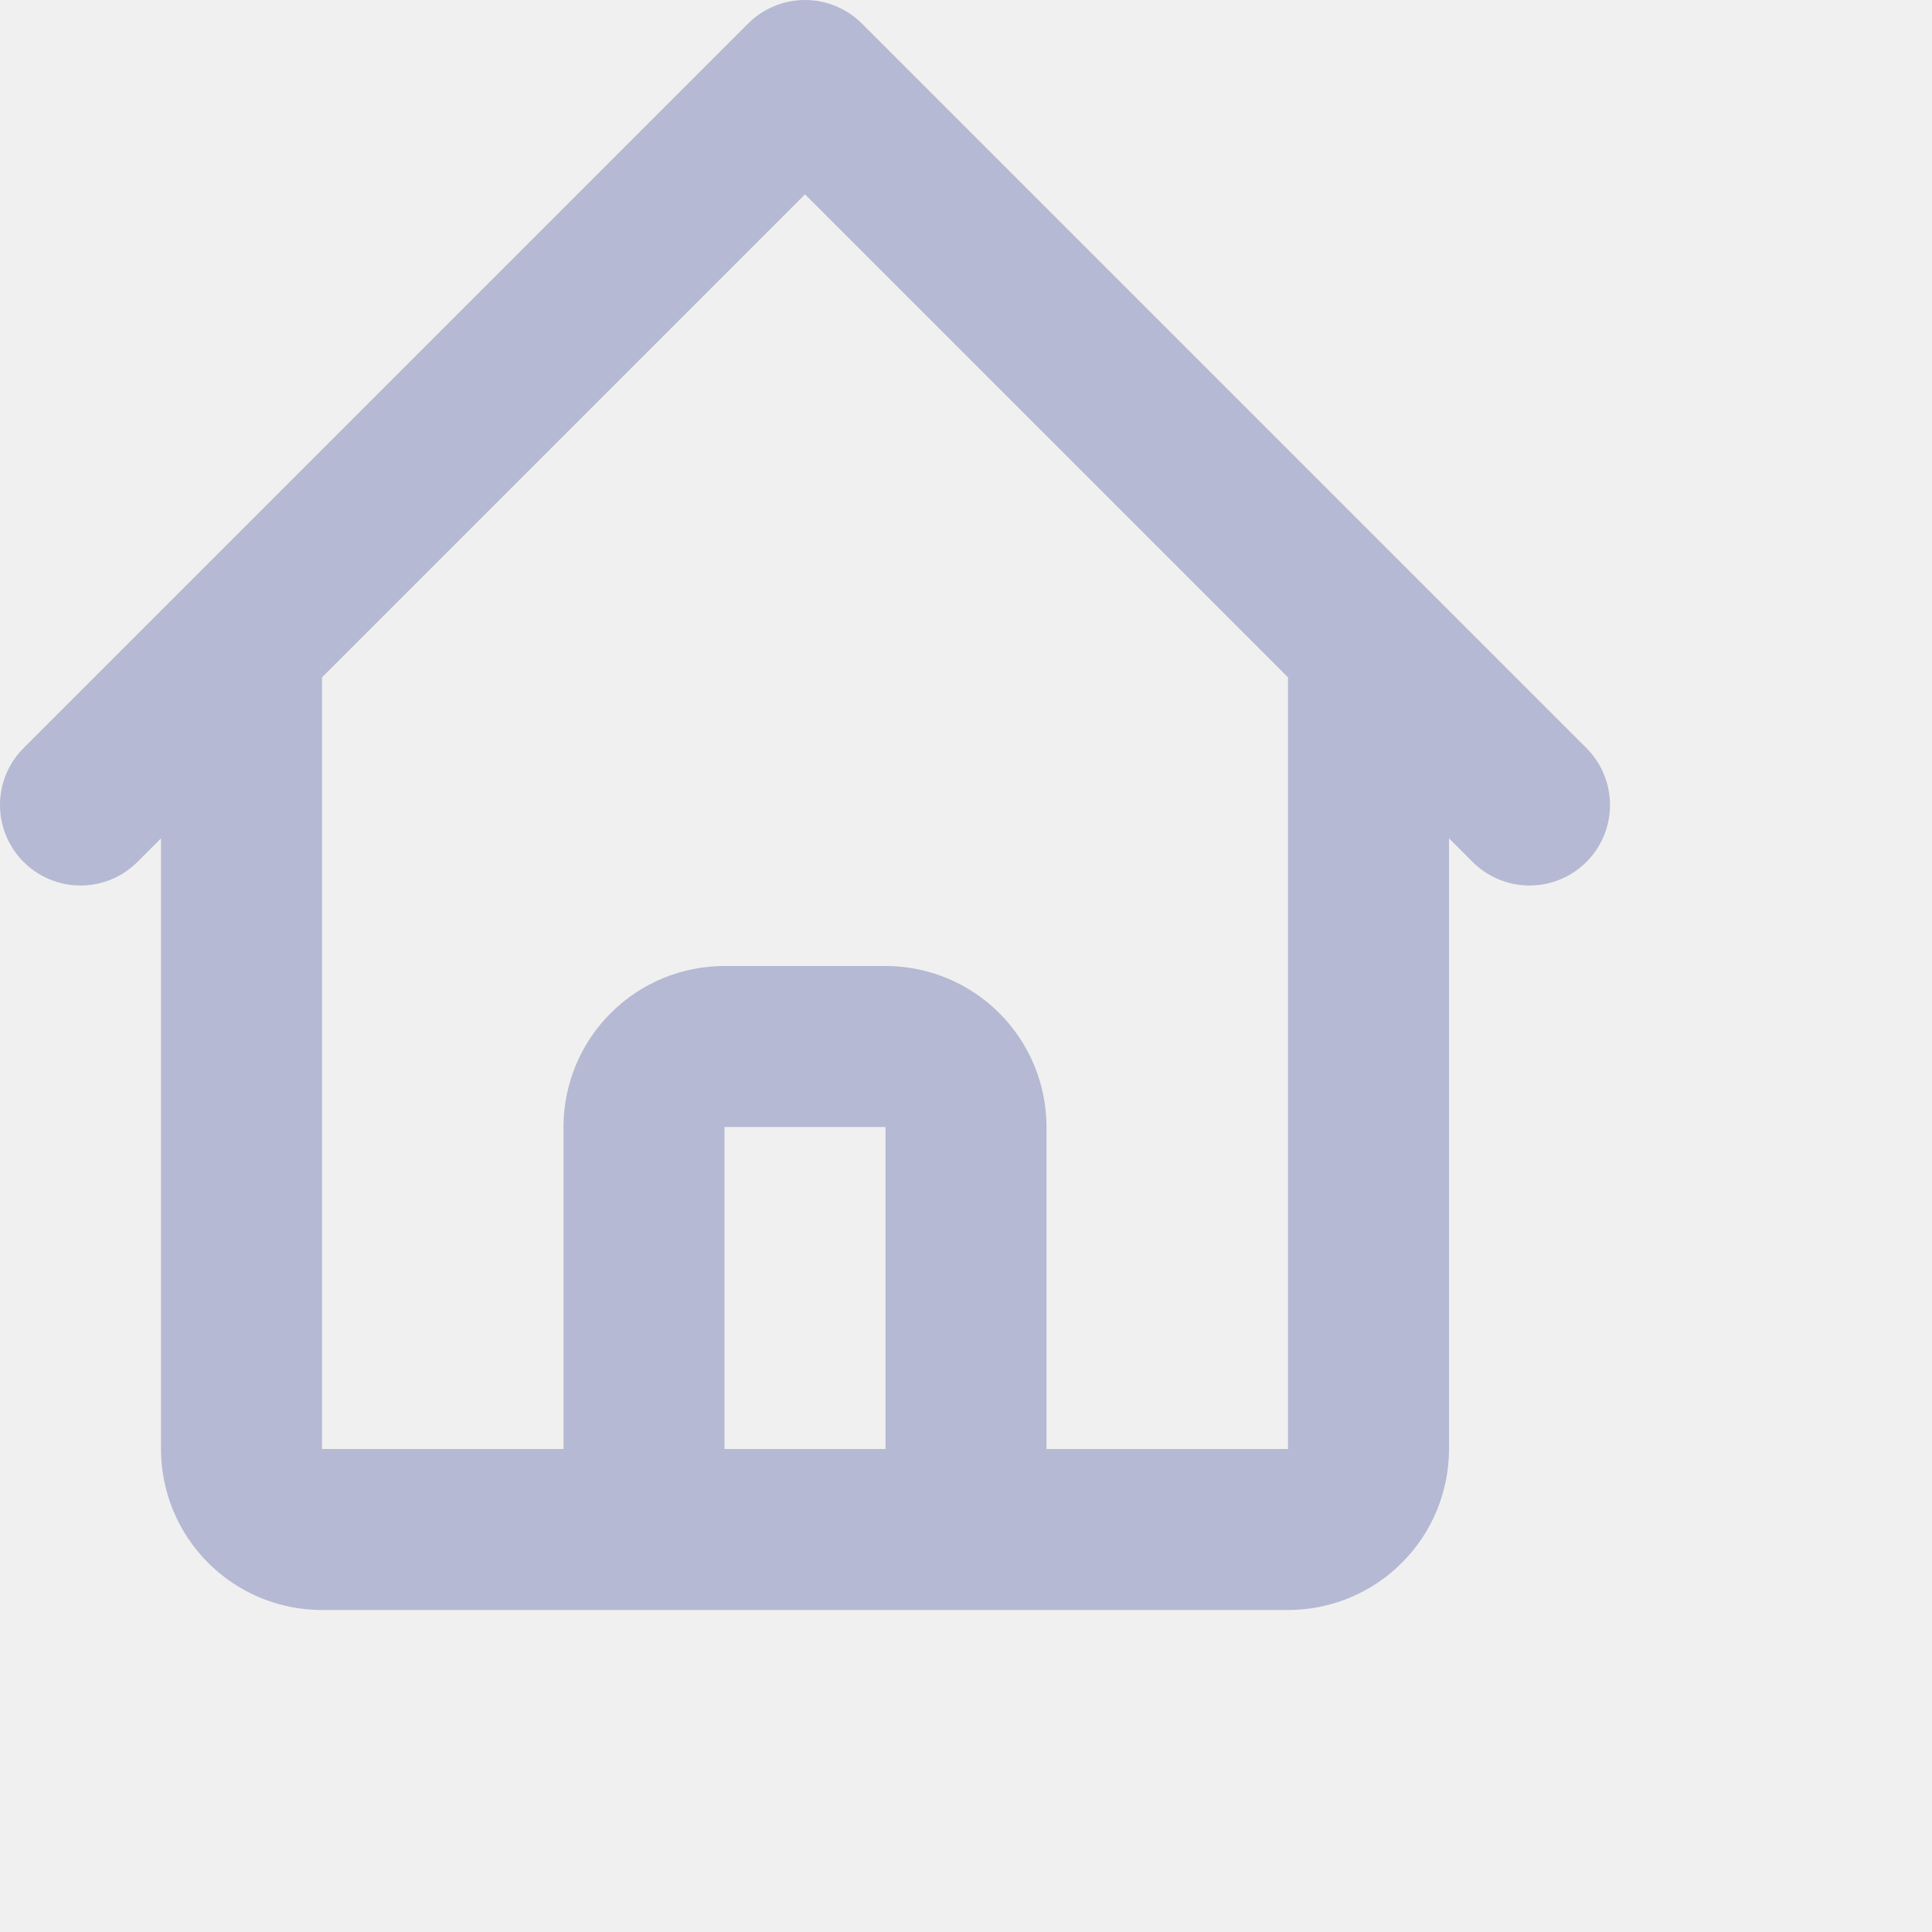
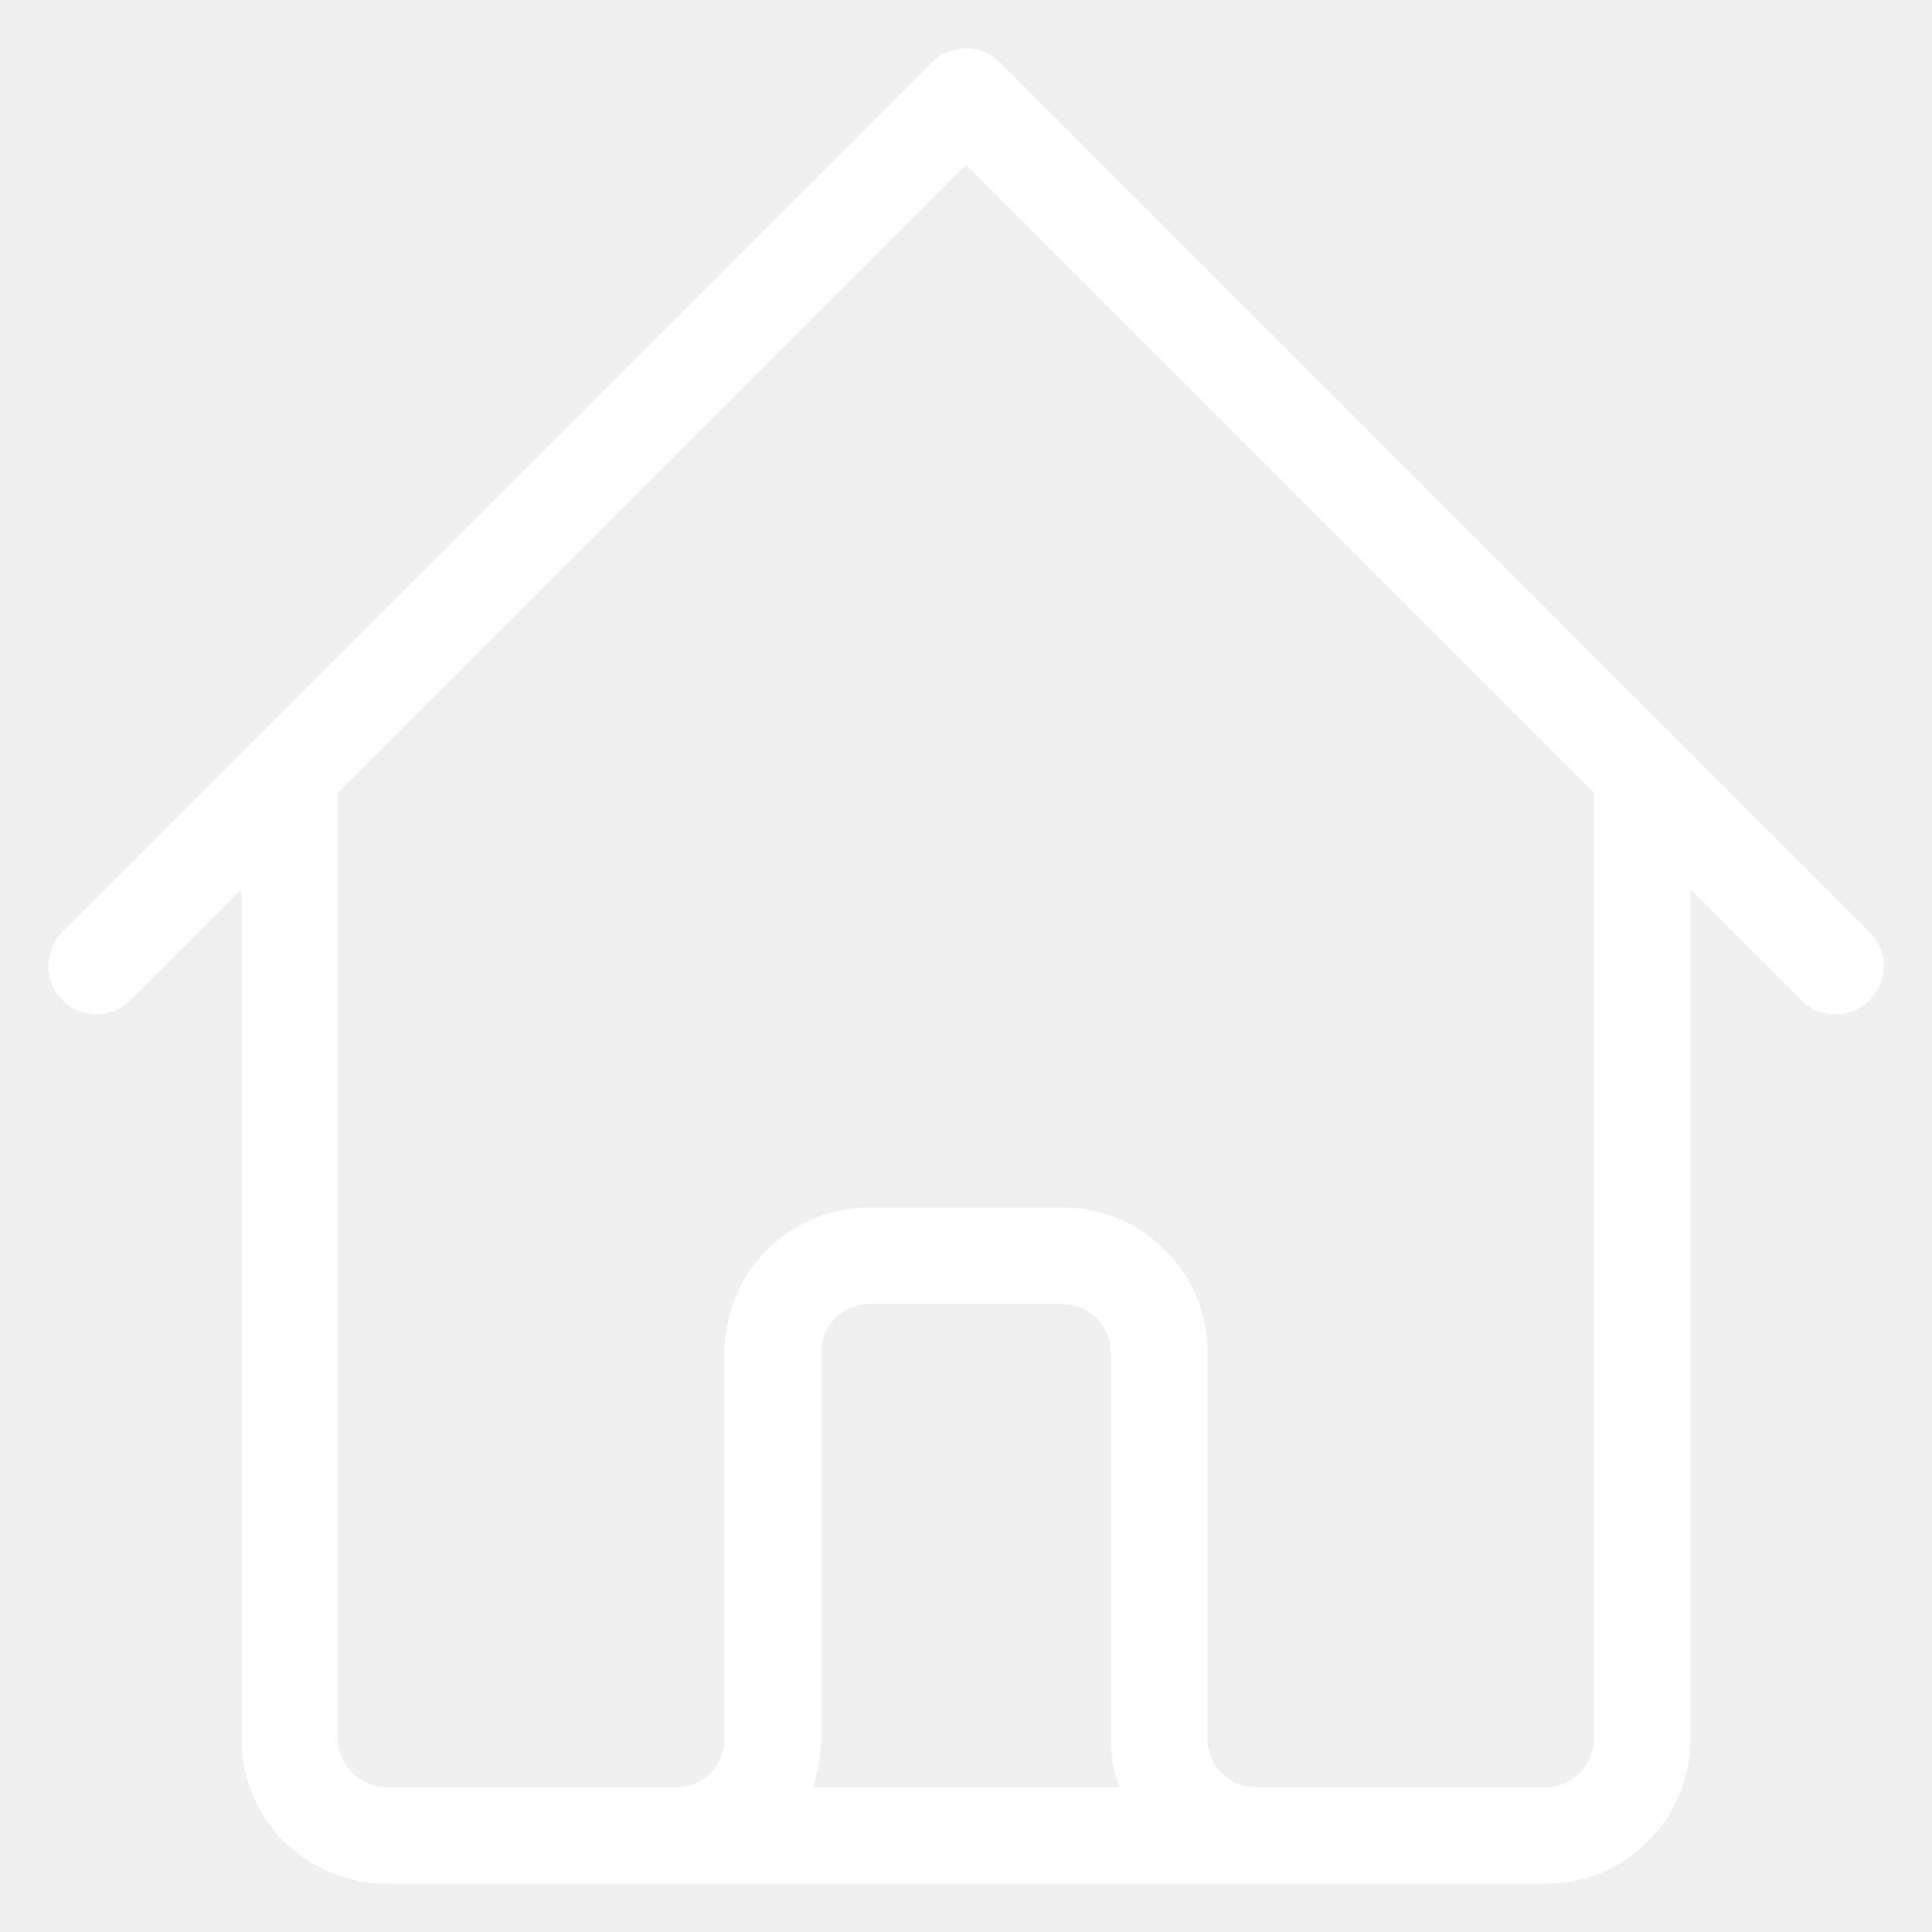
- <svg xmlns="http://www.w3.org/2000/svg" className="red" width="20" height="20" viewBox="0 0 24 24" fill="none">
-   <path className="icon2" d="M1 10L3 8M3 8L10 1L17 8M3 8V18C3 18.265 3.105 18.52 3.293 18.707C3.48 18.895 3.735 19 4 19H7M17 8L19 10M17 8V18C17 18.265 16.895 18.52 16.707 18.707C16.52 18.895 16.265 19 16 19H13M7 19C7.265 19 7.52 18.895 7.707 18.707C7.895 18.52 8 18.265 8 18V14C8 13.735 8.105 13.48 8.293 13.293C8.48 13.105 8.735 13 9 13H11C11.265 13 11.52 13.105 11.707 13.293C11.895 13.48 12 13.735 12 14V18C12 18.265 12.105 18.52 12.293 18.707C12.48 18.895 12.735 19 13 19M7 19H13" stroke="#b5b9d3" stroke-width="2" stroke-linecap="round" stroke-linejoin="round" />
+ <svg xmlns="http://www.w3.org/2000/svg" classname="icon" width="20" height="20" viewBox="0 0 20 20" fill="none">
+   <path d="M1 10L3 8M3 8L10 1L17 8M3 8V18C3 18.265 3.105 18.52 3.293 18.707C3.48 18.895 3.735 19 4 19H7M17 8L19 10M17 8V18C17 18.265 16.895 18.52 16.707 18.707C16.52 18.895 16.265 19 16 19H13M7 19C7.265 19 7.52 18.895 7.707 18.707C7.895 18.52 8 18.265 8 18V14C8 13.735 8.105 13.48 8.293 13.293C8.48 13.105 8.735 13 9 13H11C11.265 13 11.52 13.105 11.707 13.293C11.895 13.48 12 13.735 12 14V18C12 18.265 12.105 18.52 12.293 18.707C12.48 18.895 12.735 19 13 19M7 19H13" stroke="white" stroke-linecap="round" stroke-linejoin="round" />
</svg>
